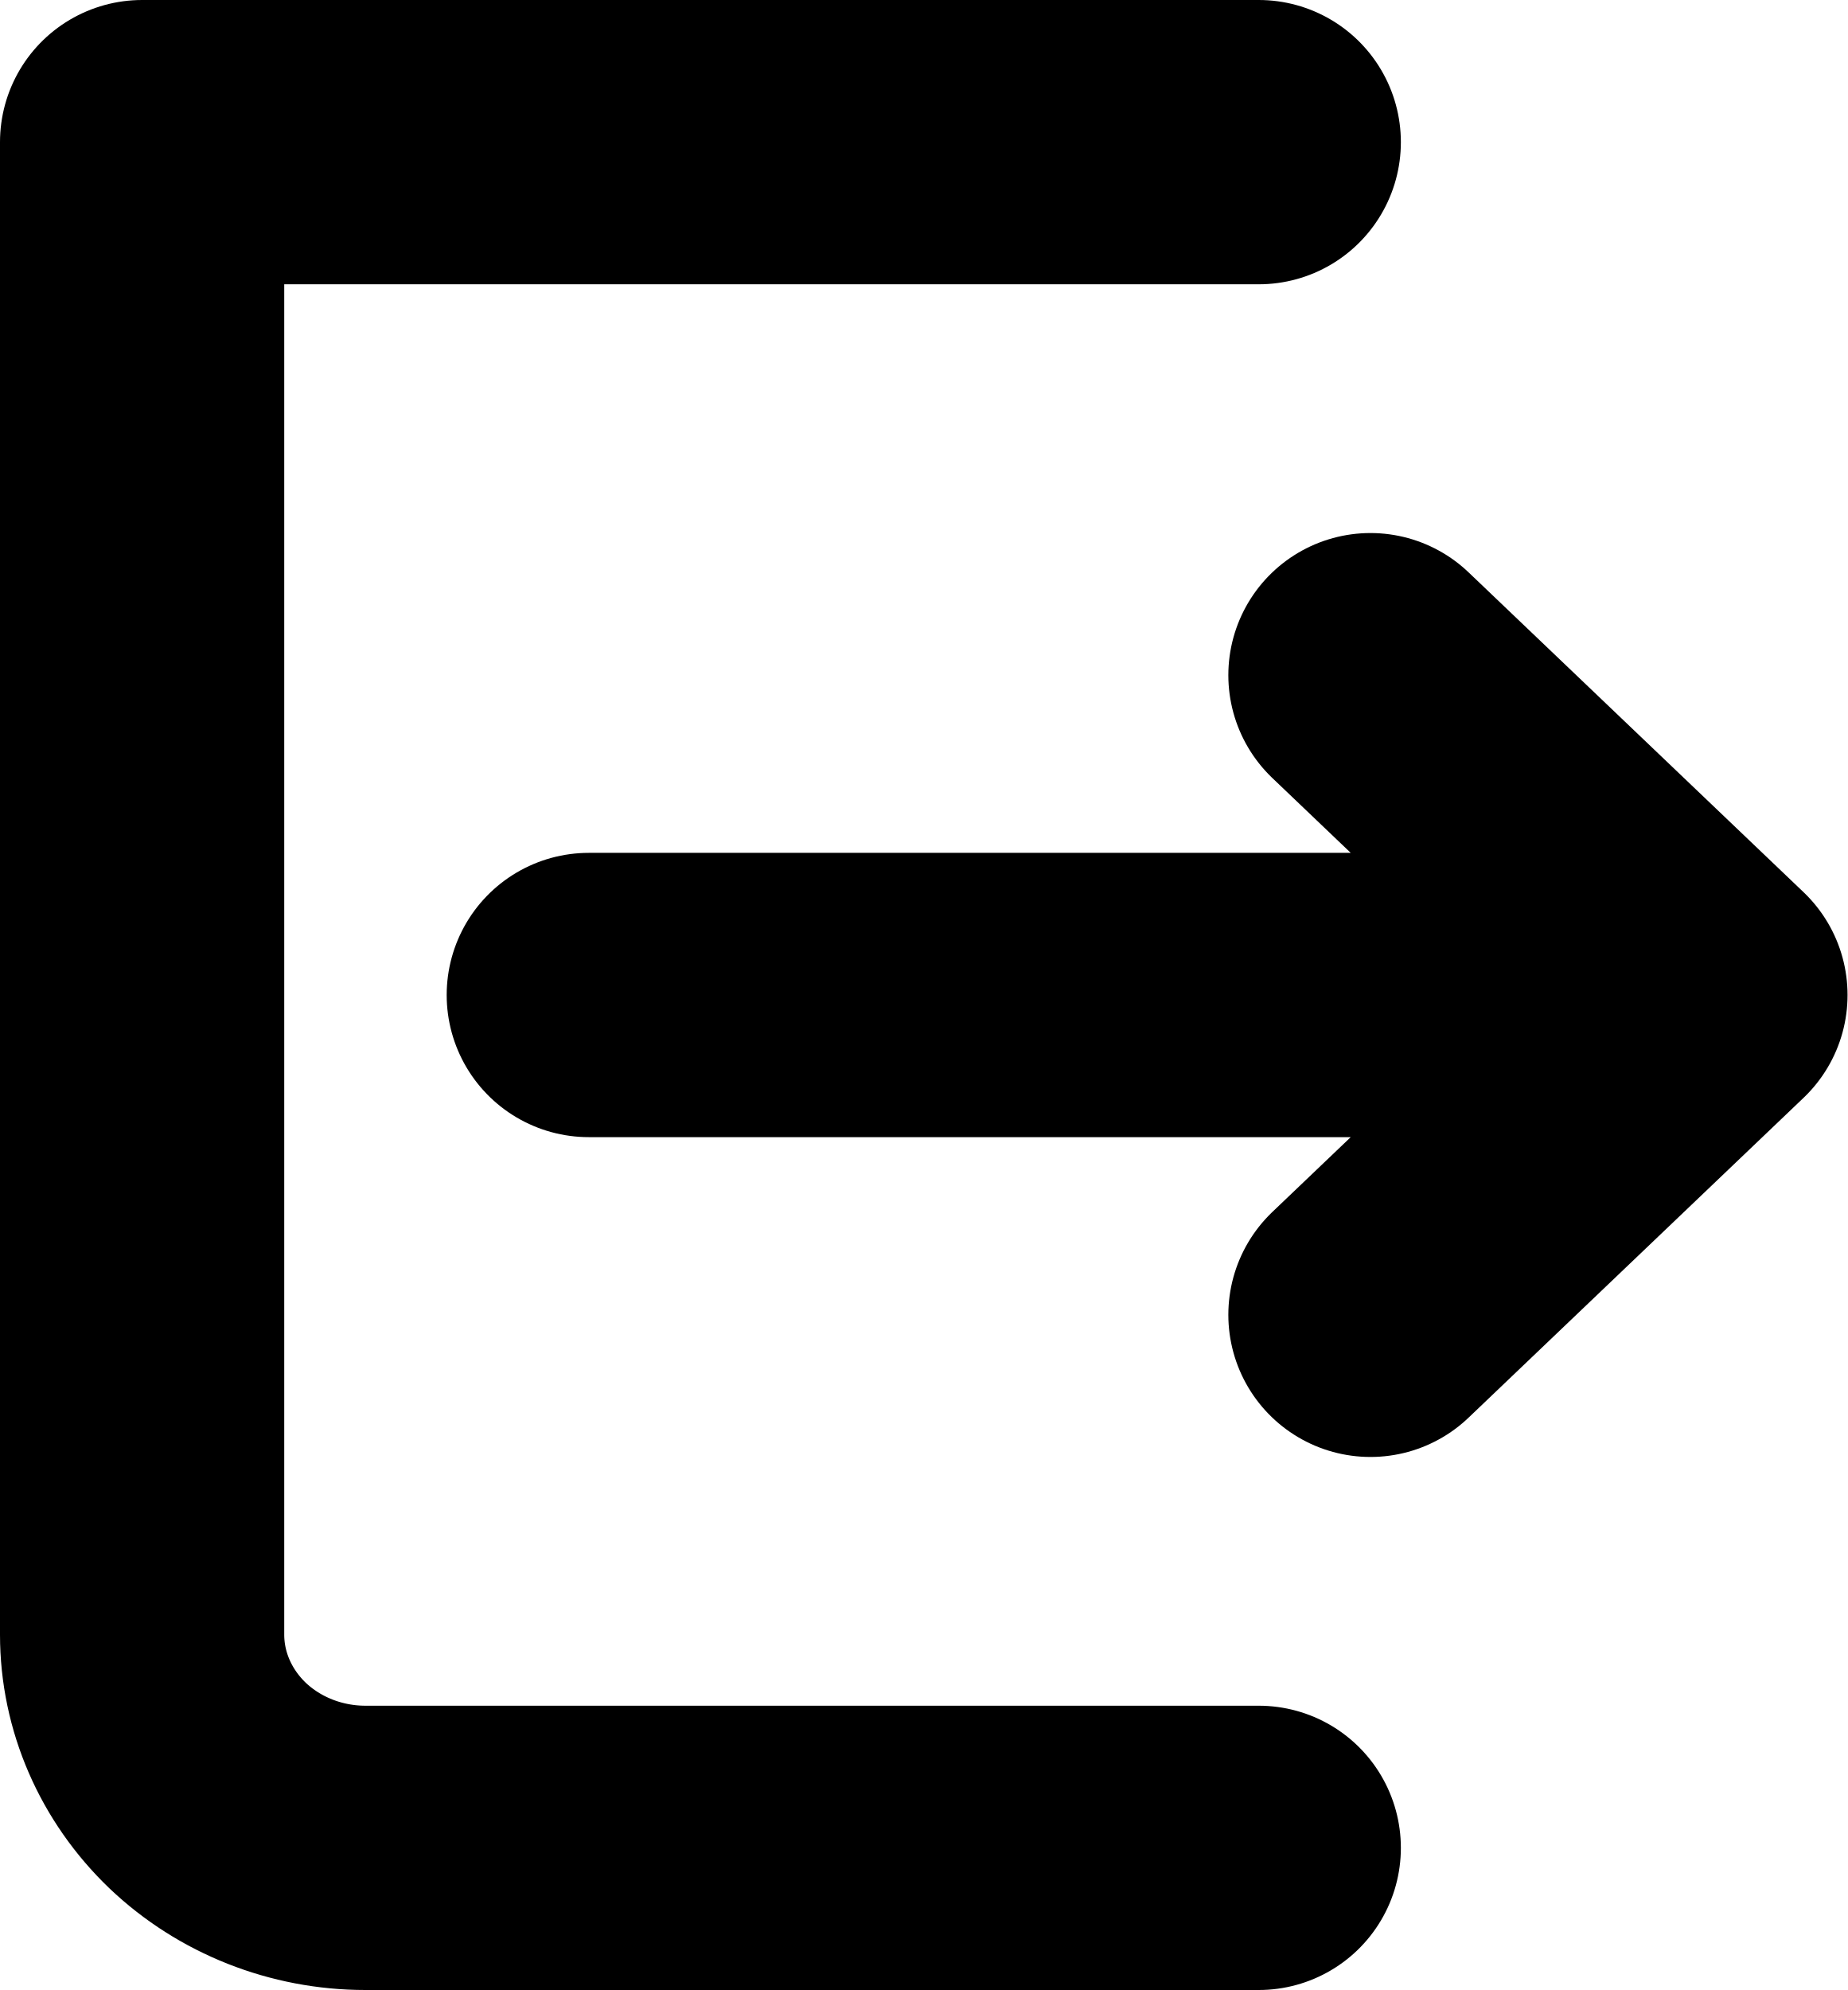
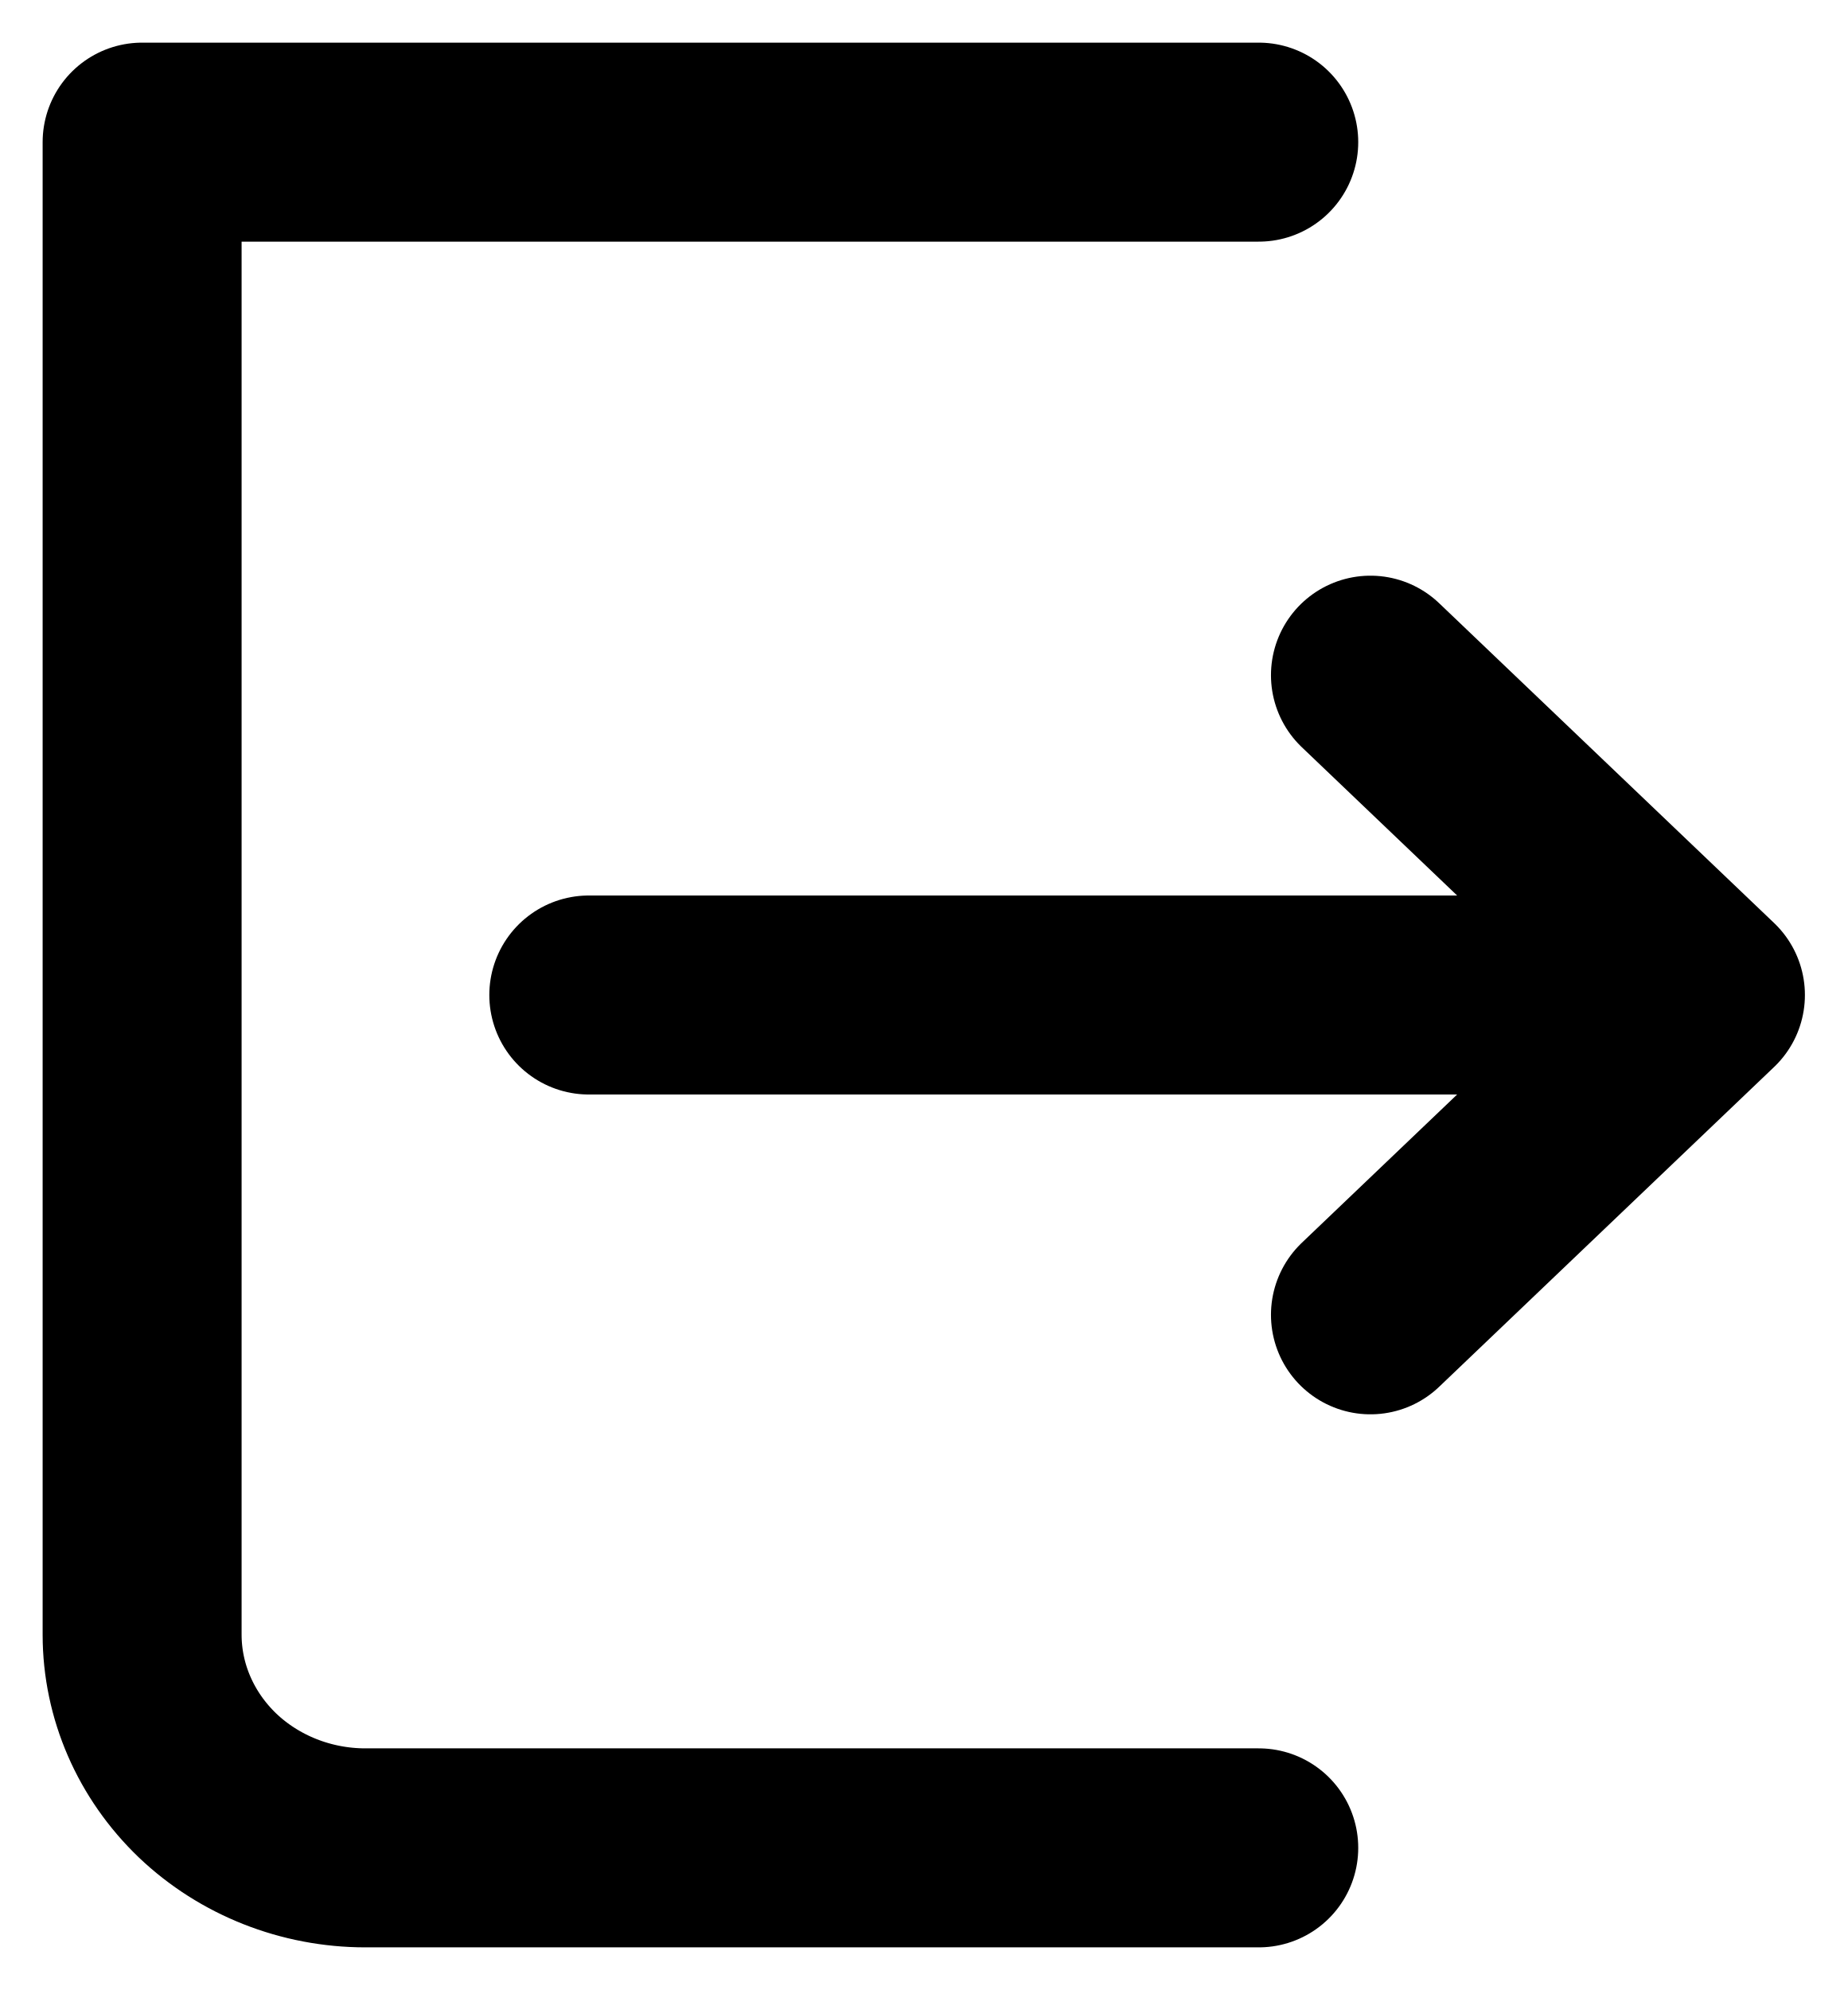
<svg xmlns="http://www.w3.org/2000/svg" width="13" height="14" viewBox="0 0 13 14" fill="none">
-   <path d="M8.857 1H1V11.5C1 11.898 1.166 12.279 1.46 12.561C1.755 12.842 2.155 13 2.571 13H8.857M9.643 4.75L12 7L9.643 9.25M12 7H4.143" stroke="currentColor" stroke-width="2" stroke-linecap="round" stroke-linejoin="round" />
+   <path d="M8.857 1H1V11.5C1 11.898 1.166 12.279 1.46 12.561C1.755 12.842 2.155 13 2.571 13H8.857M9.643 4.75L12 7L9.643 9.25M12 7H4.143" stroke="currentColor" stroke-width="1.4" stroke-linecap="round" stroke-linejoin="round" />
</svg>
